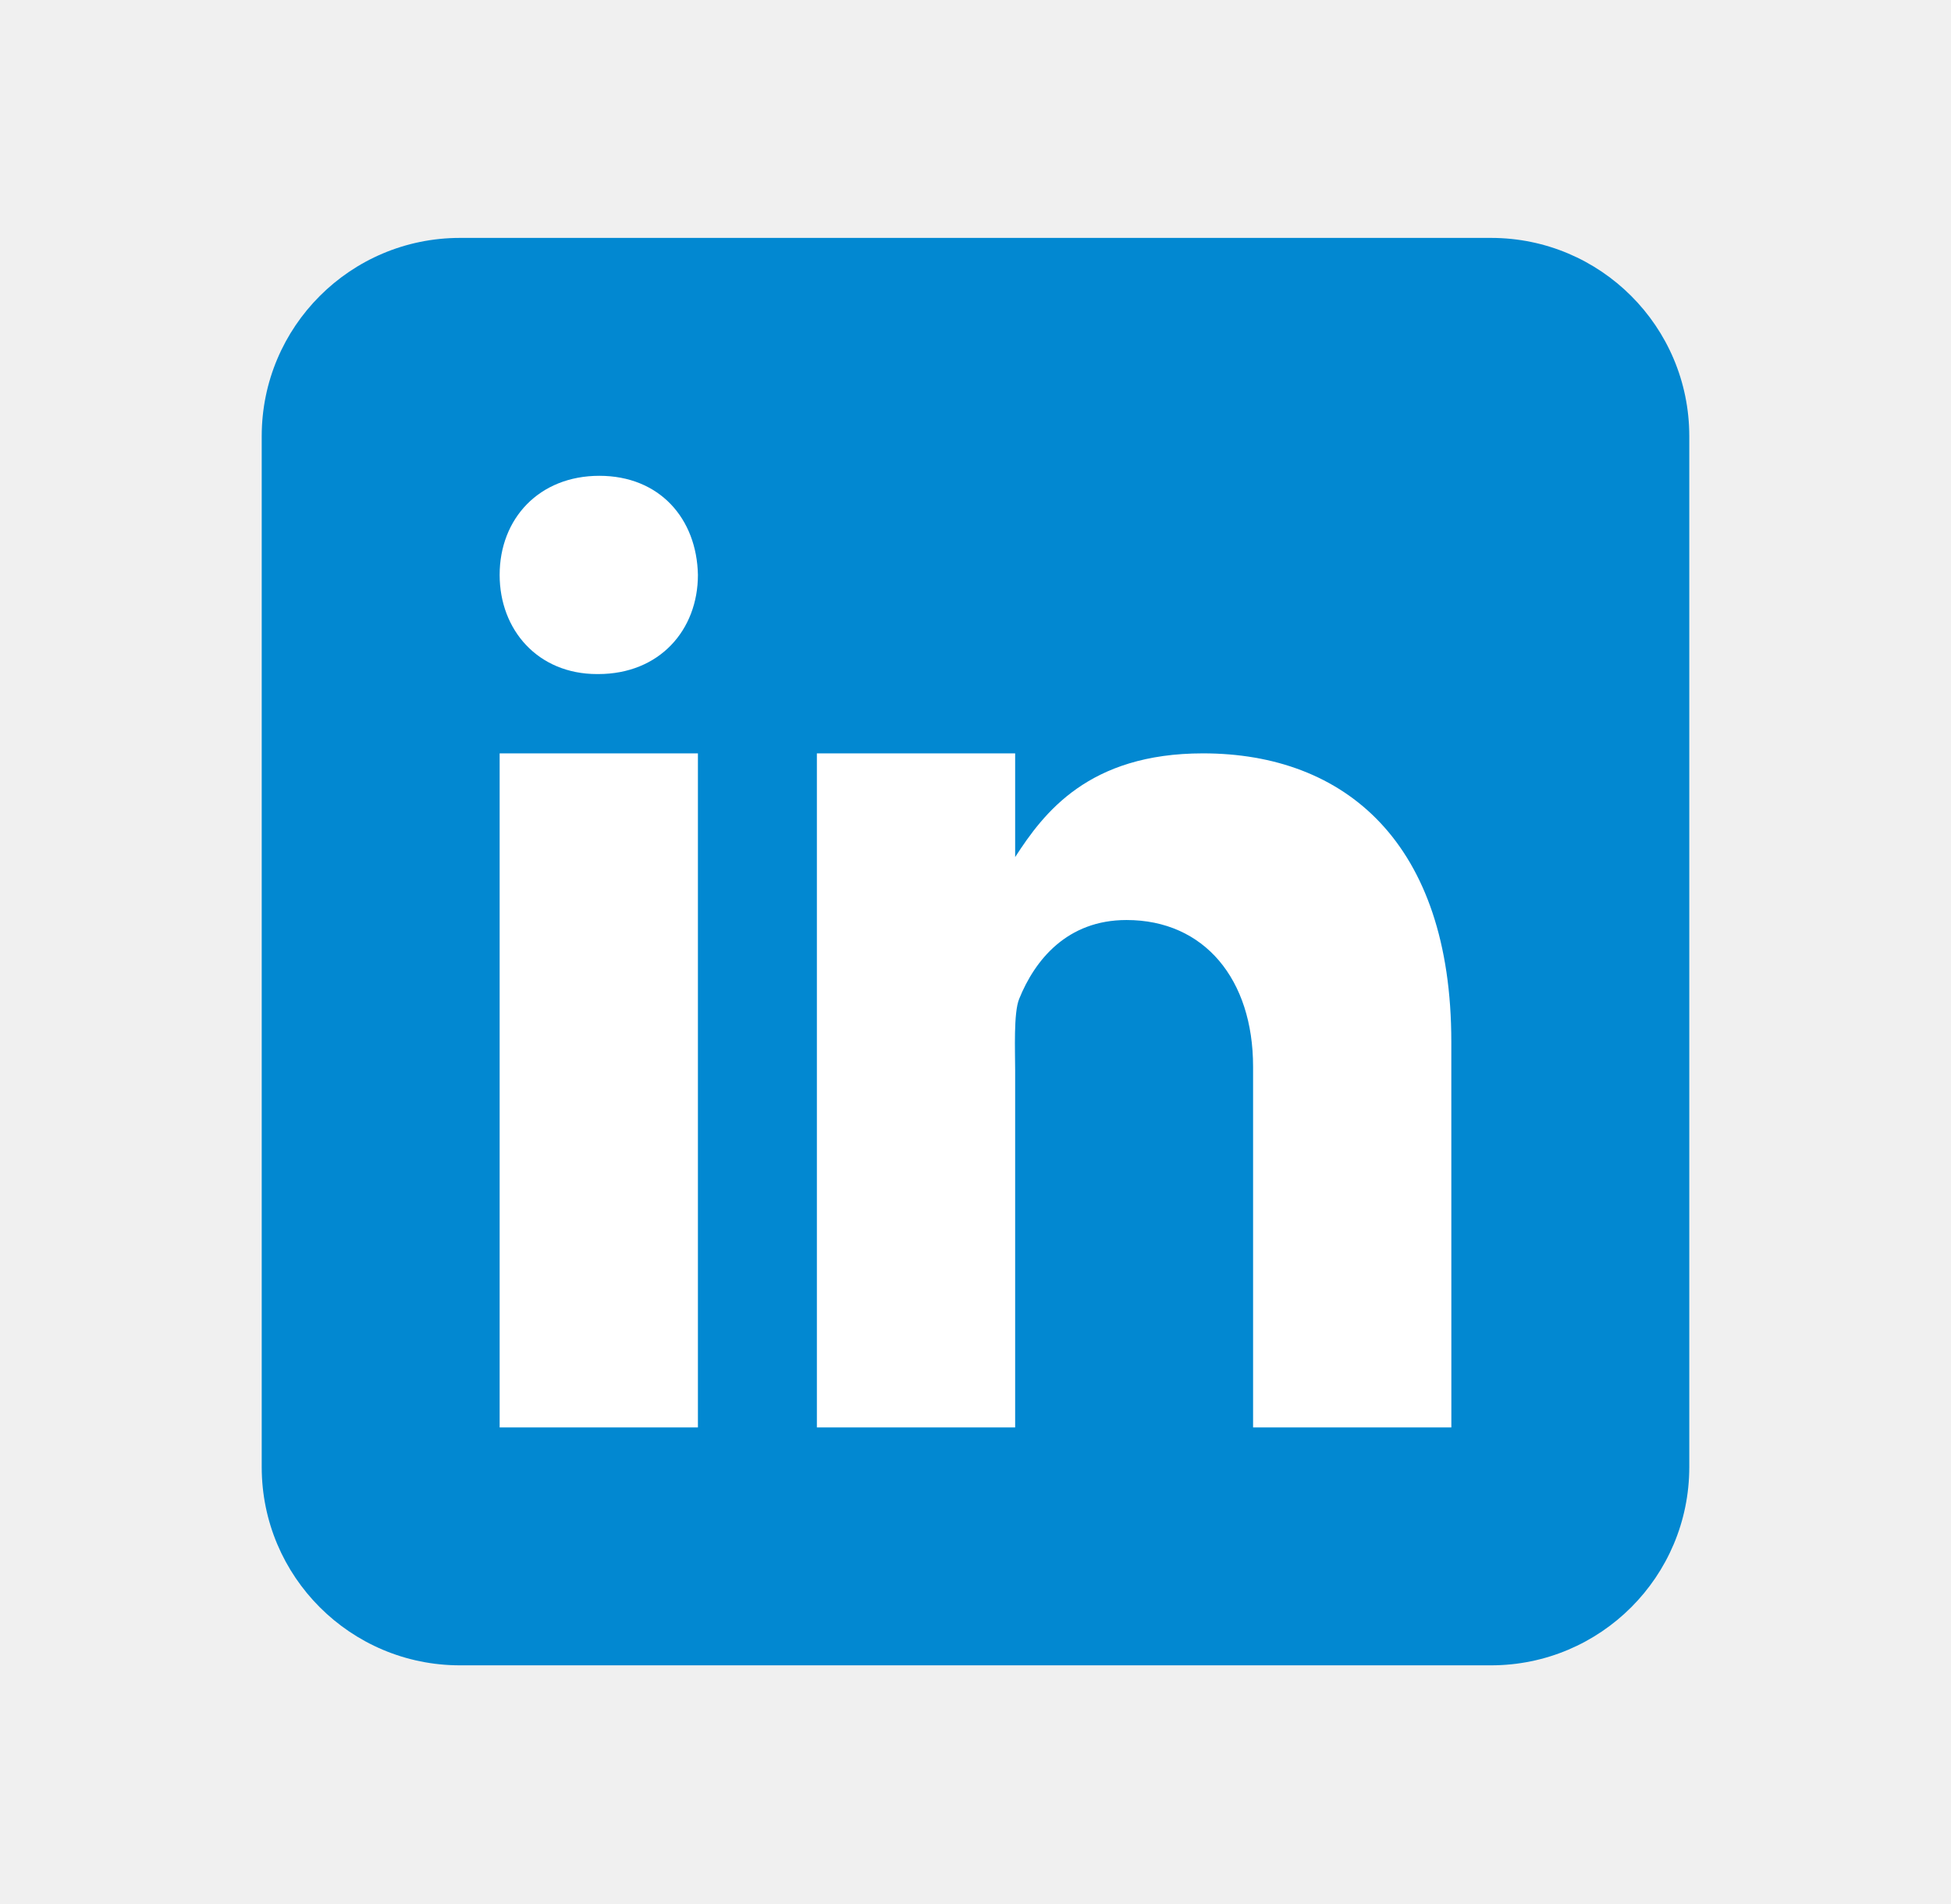
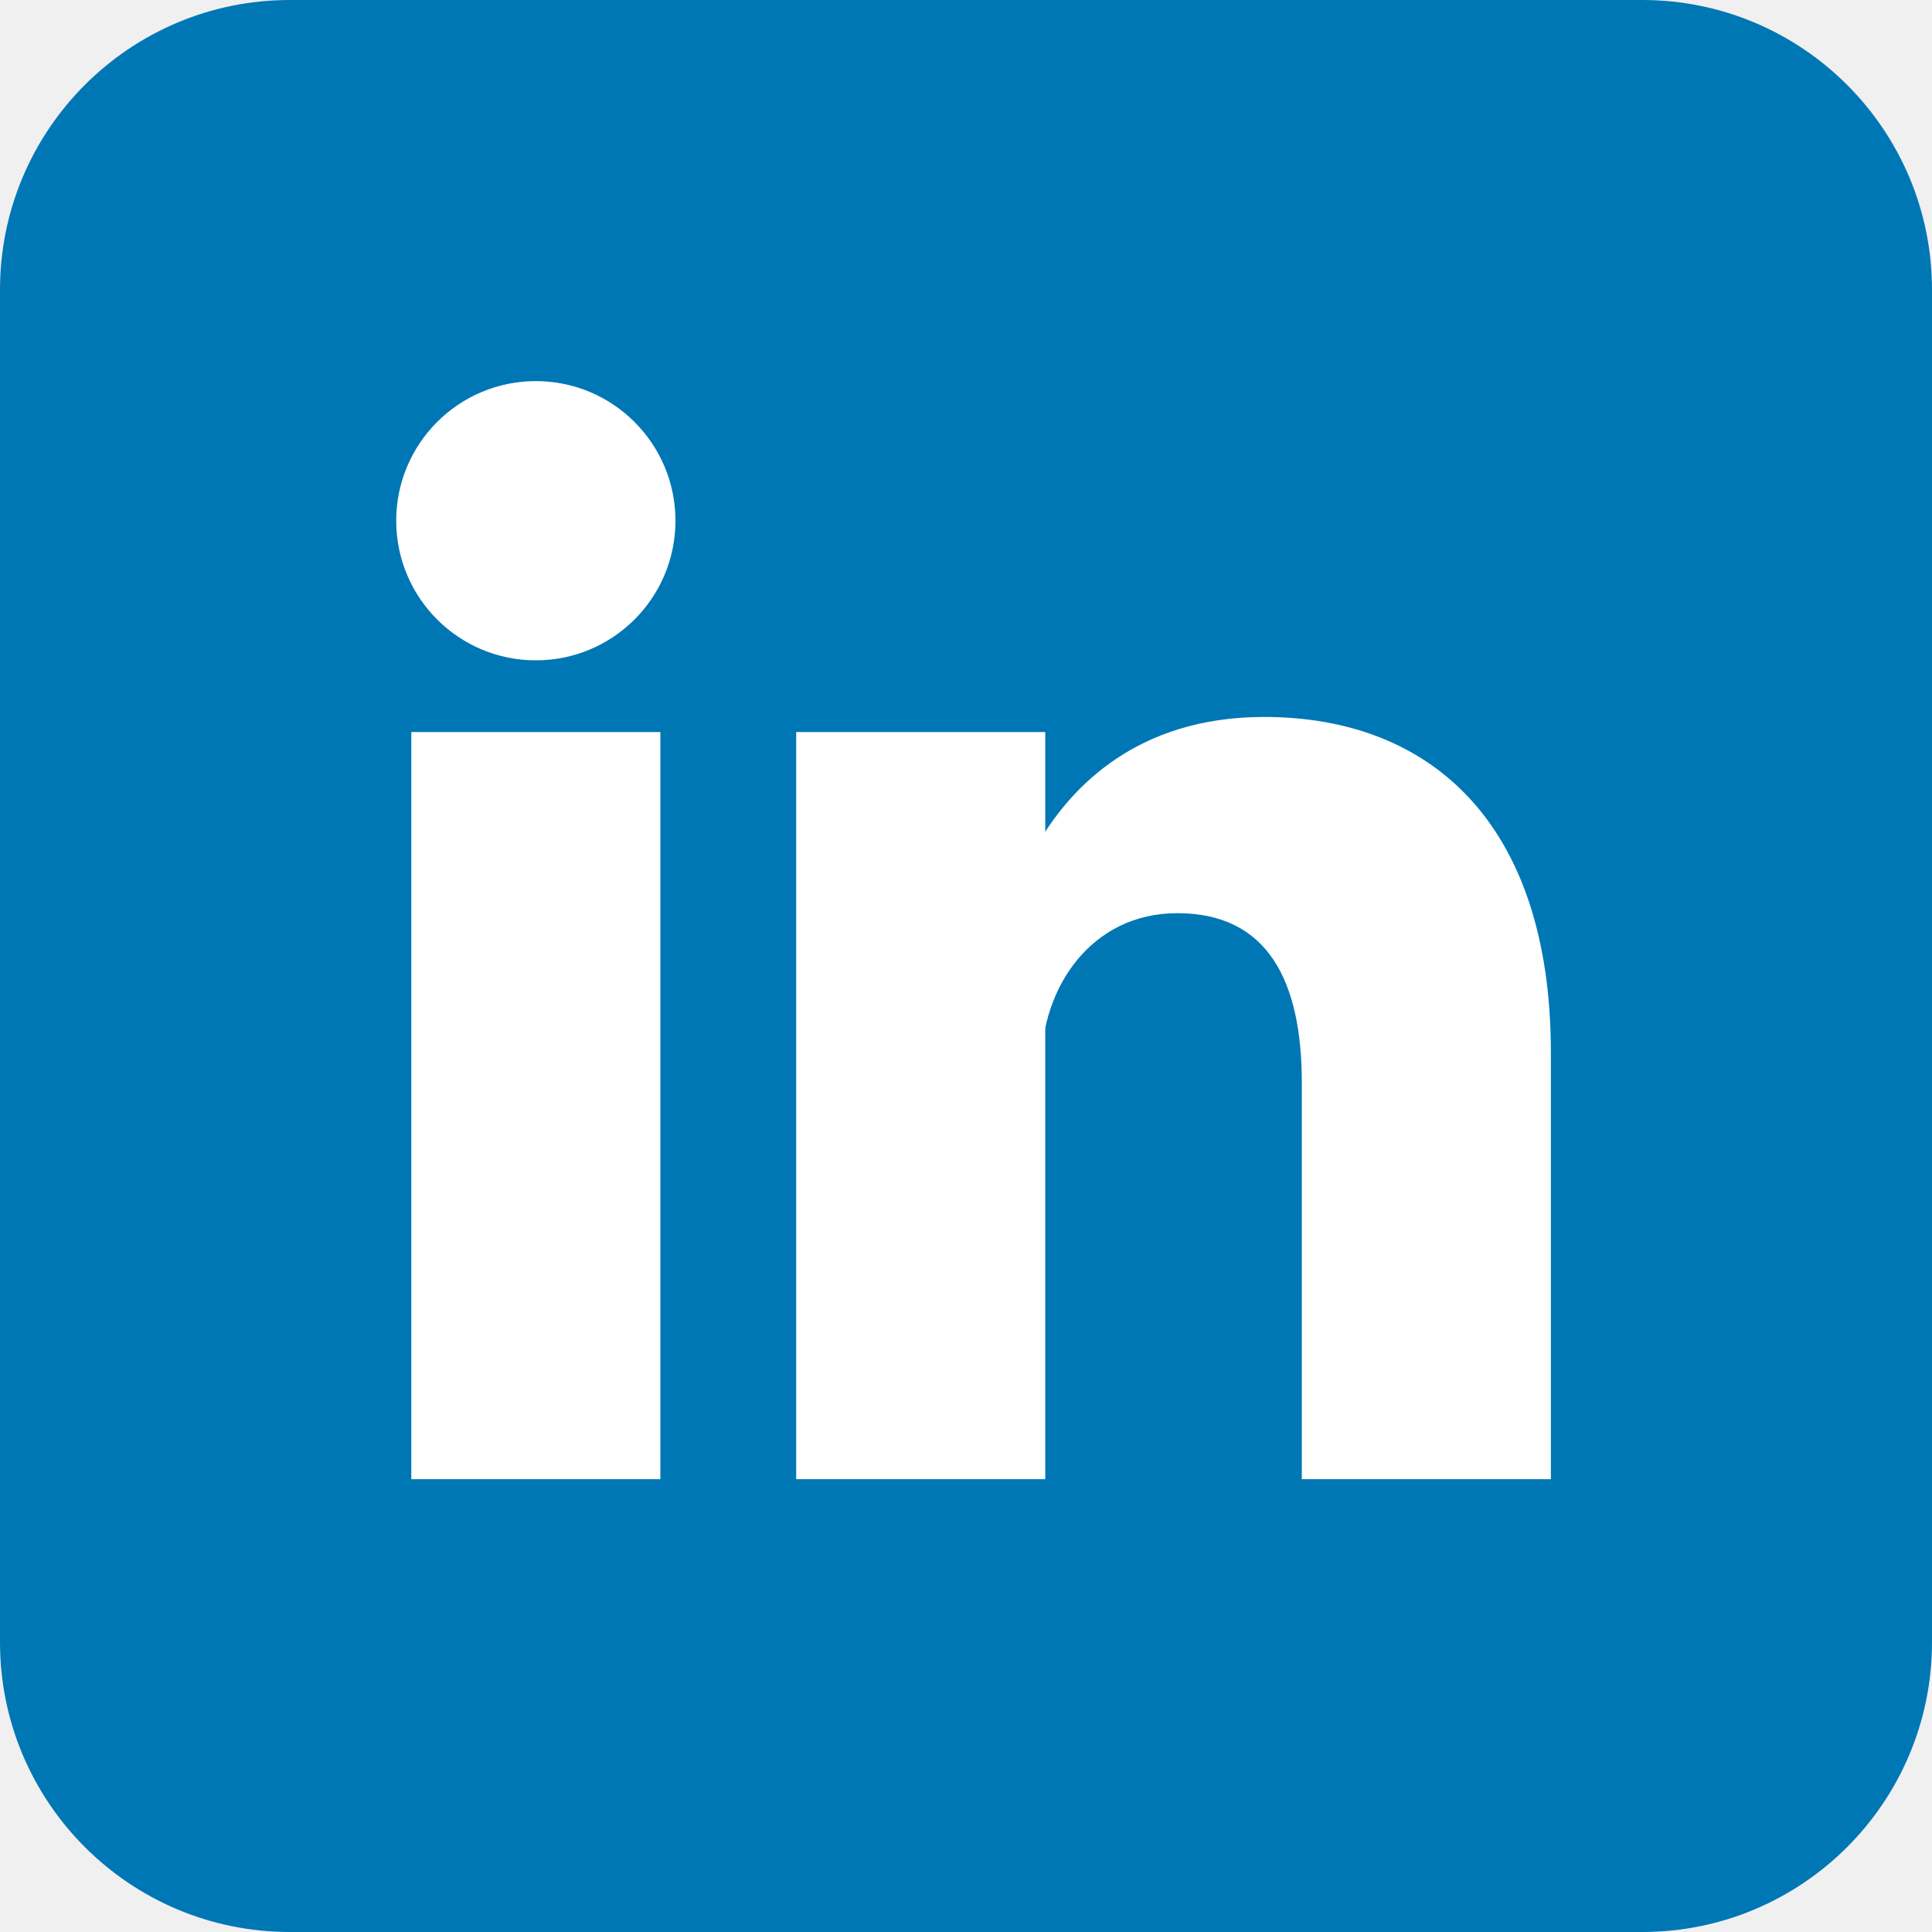
- <svg xmlns="http://www.w3.org/2000/svg" viewBox="0 0 48 48" width="41px" height="40px">
-   <path fill="#0288D1" d="M42,37c0,2.762-2.238,5-5,5H11c-2.761,0-5-2.238-5-5V11c0-2.762,2.239-5,5-5h26c2.762,0,5,2.238,5,5V37z" />
-   <path fill="#FFF" d="M12 19H17V36H12zM14.485 17h-.028C12.965 17 12 15.888 12 14.499 12 13.08 12.995 12 14.514 12c1.521 0 2.458 1.08 2.486 2.499C17 15.887 16.035 17 14.485 17zM36 36h-5v-9.099c0-2.198-1.225-3.698-3.192-3.698-1.501 0-2.313 1.012-2.707 1.99C24.957 25.543 25 26.511 25 27v9h-5V19h5v2.616C25.721 20.5 26.85 19 29.738 19c3.578 0 6.261 2.25 6.261 7.274L36 36 36 36z" />
+ <svg xmlns="http://www.w3.org/2000/svg" fill="#fff" aria-label="LinkedIn" viewBox="0 0 512 512">
+   <rect width="512" height="512" fill="#0077b5" rx="15%" />
+   <circle cx="142" cy="138" r="37" />
+   <path stroke="#fff" stroke-width="66" d="M244 194v198M142 194v198" />
+   <path d="M276 282c0-20 13-40 36-40 24 0 33 18 33 45v105h66V279c0-61-32-89-76-89-34 0-51 19-59 32" />
</svg>
